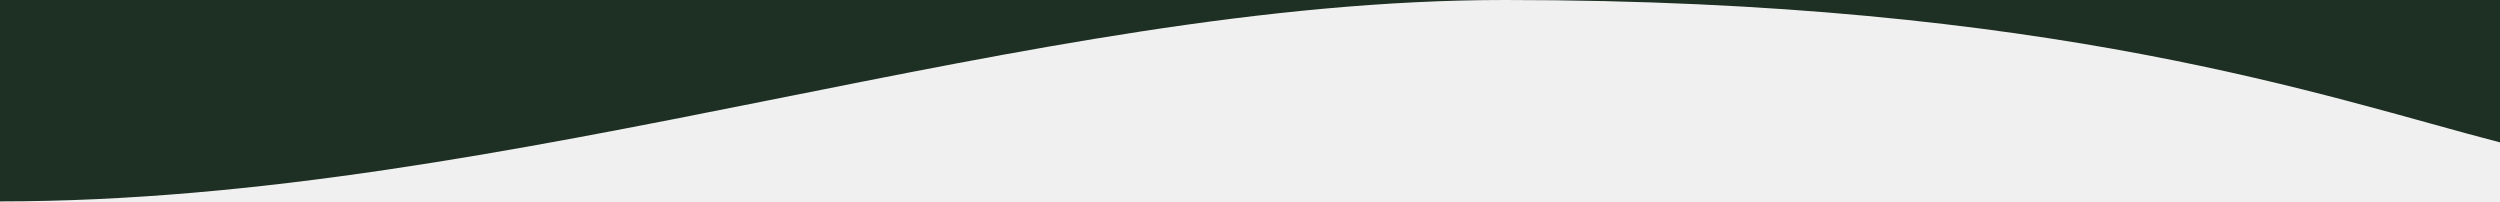
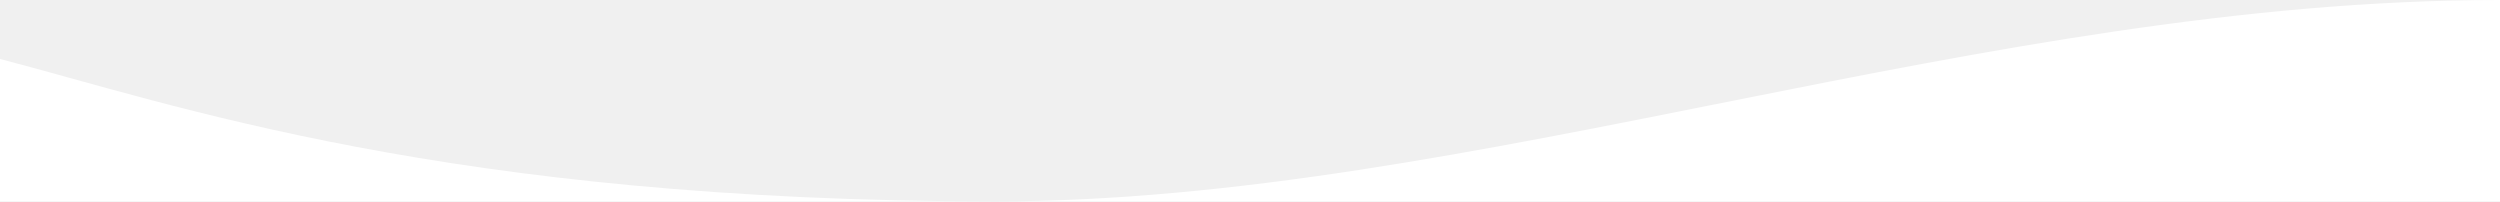
<svg xmlns="http://www.w3.org/2000/svg" preserveAspectRatio="none" viewBox="0 0 1440 116" fill="none">
-   <path d="M1440 82.02C1340.55 56.242 1182.46 0 866.827 0C591.946 0 296.794 116 0 116V0L866.827 0L1440 0V82.02Z" fill="#1E2F23" />
+   <path d="M0 33.98C99.455 59.758 257.535 116 573.173 116C848.054 116 1143.21 0 1440 0V116L573.173 116L0 116L0 33.98Z" fill="white" />
</svg>
